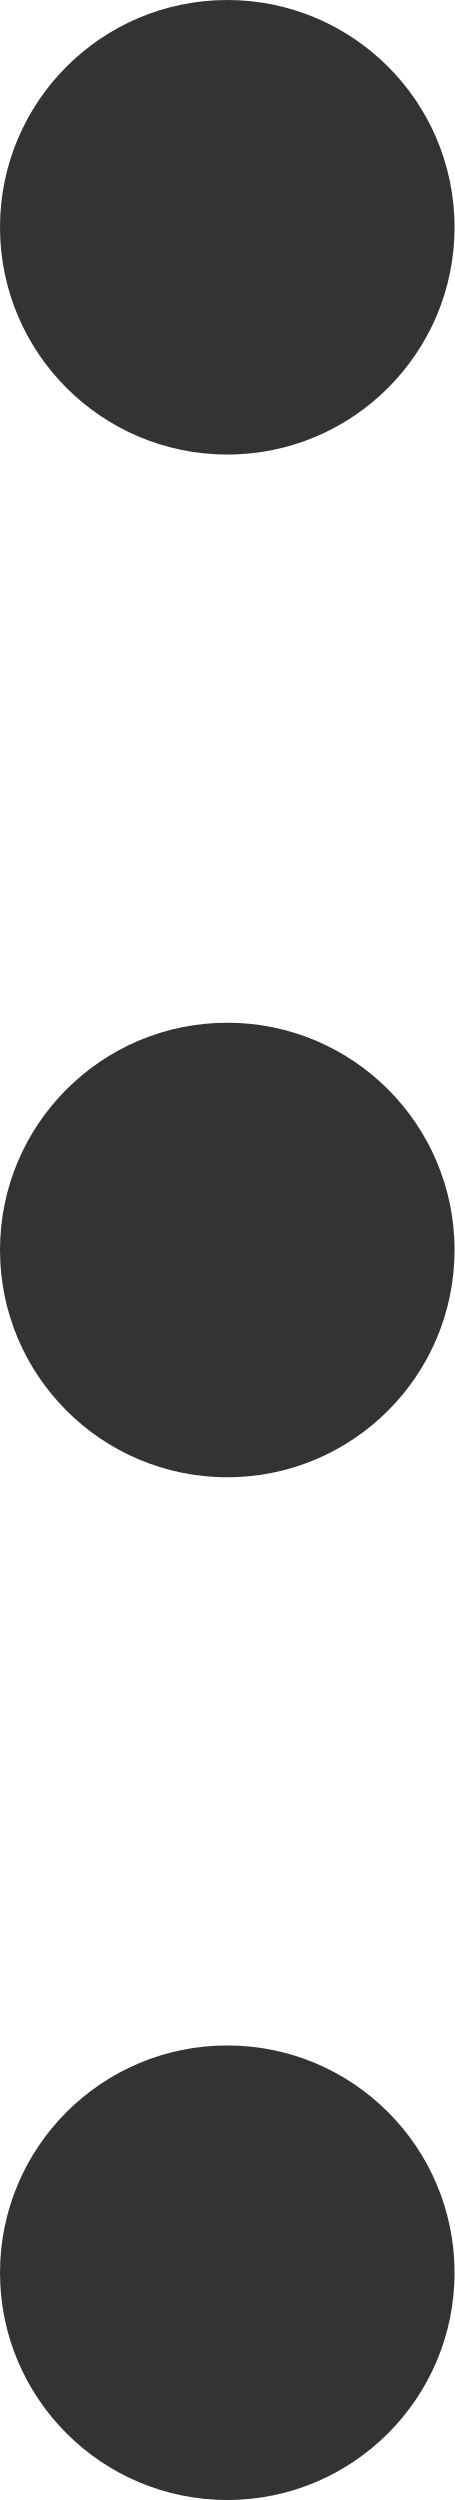
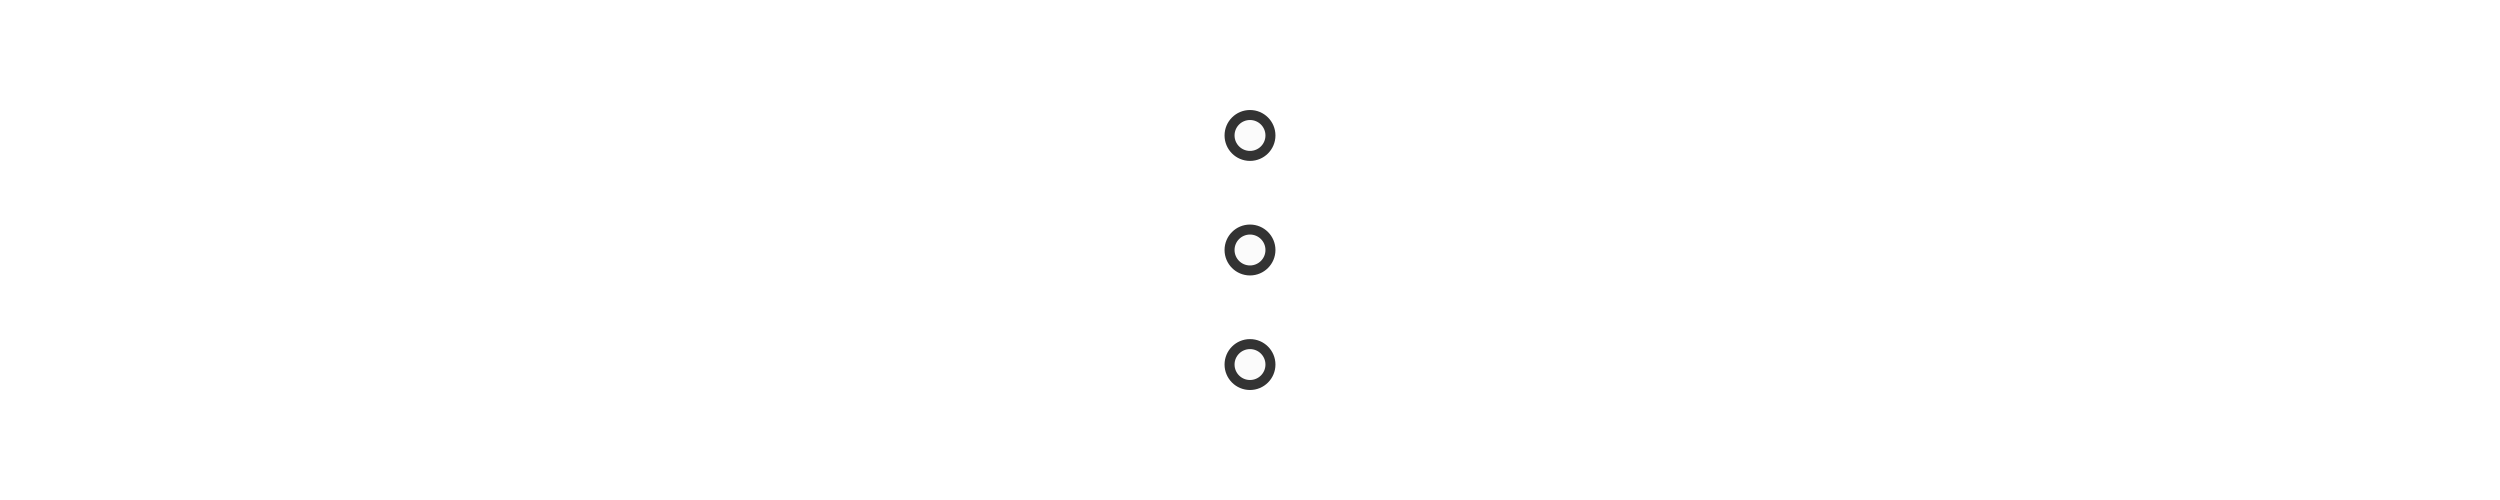
- <svg xmlns="http://www.w3.org/2000/svg" width="4" height="22" viewBox="0 0 4 22" fill="none">
-   <circle cx="2" cy="2" r="2" fill="#333333" />
-   <circle cx="2" cy="11" r="2" fill="#333333" />
-   <circle cx="2" cy="20" r="2" fill="#333333" />
+ <svg xmlns="http://www.w3.org/2000/svg" width="250" height="50" viewBox="0 0 250 50" fill="none">
+   <circle cx="125" cy="13.546" r="2.045" fill="#FBFBFB" stroke="#333333" />
+   <circle cx="125" cy="25" r="2.045" fill="#FBFBFB" stroke="#333333" />
+   <circle cx="125" cy="36.455" r="2.045" fill="#FBFBFB" stroke="#333333" />
</svg>
